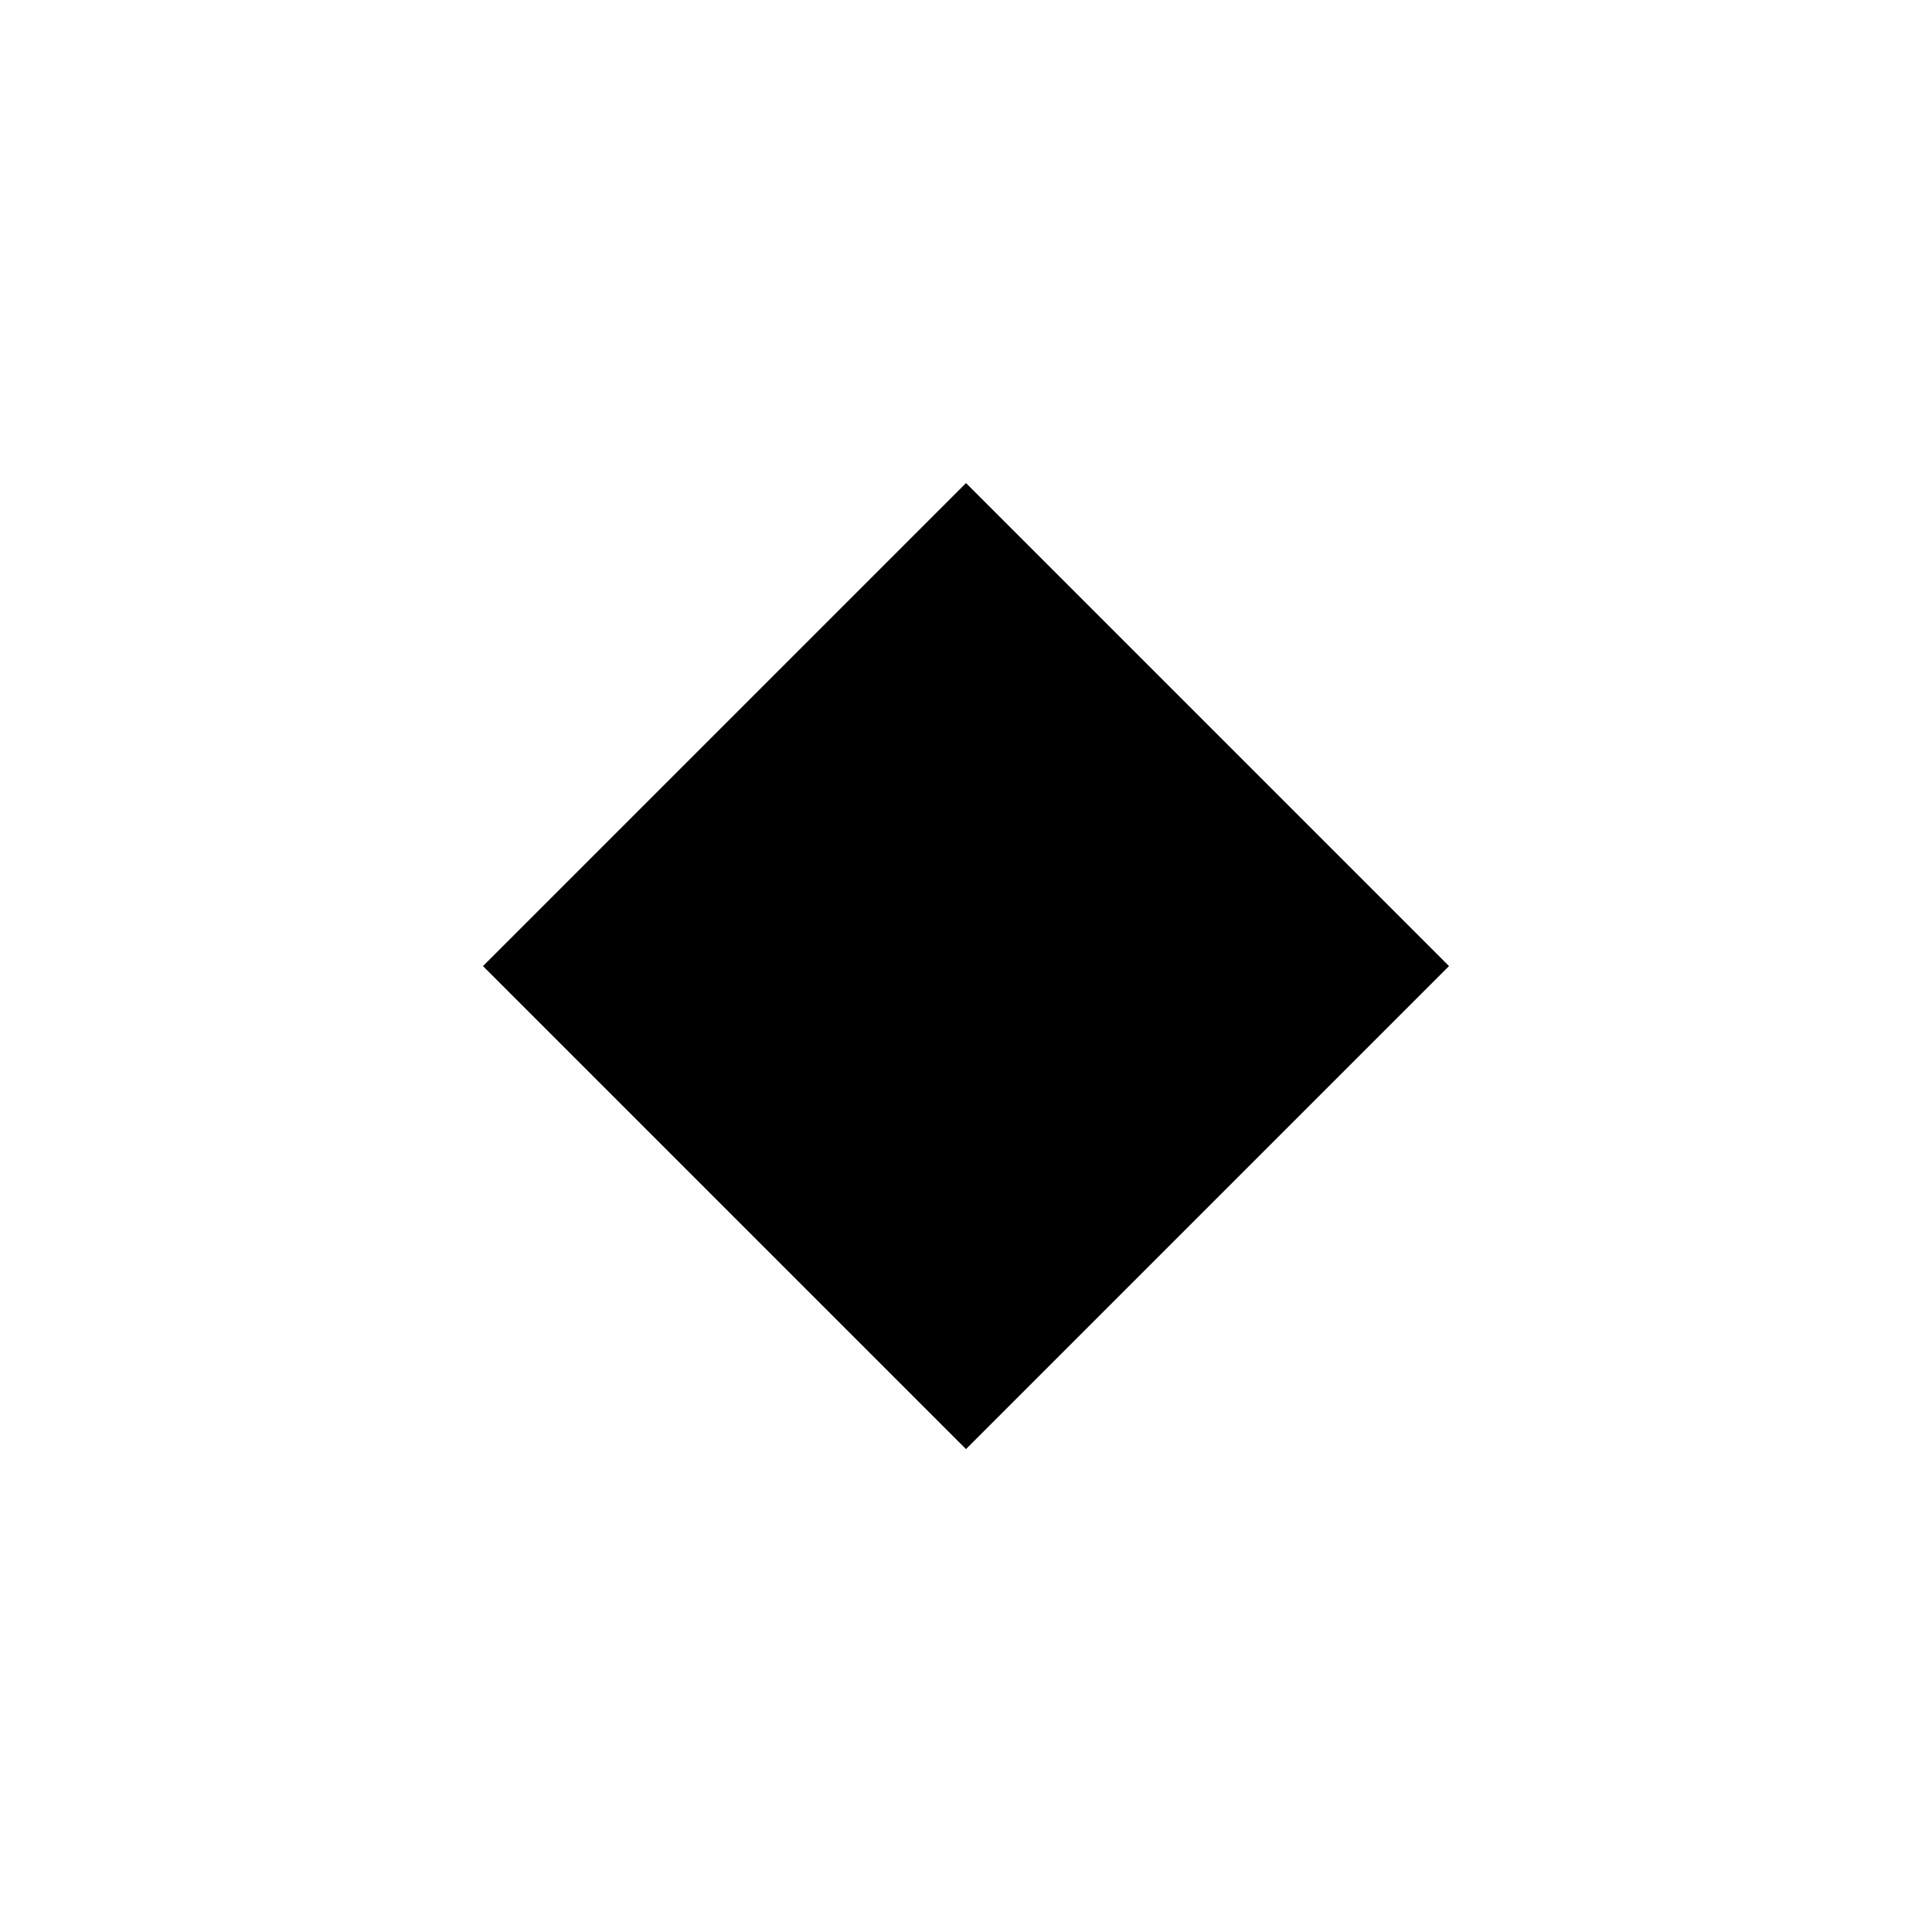
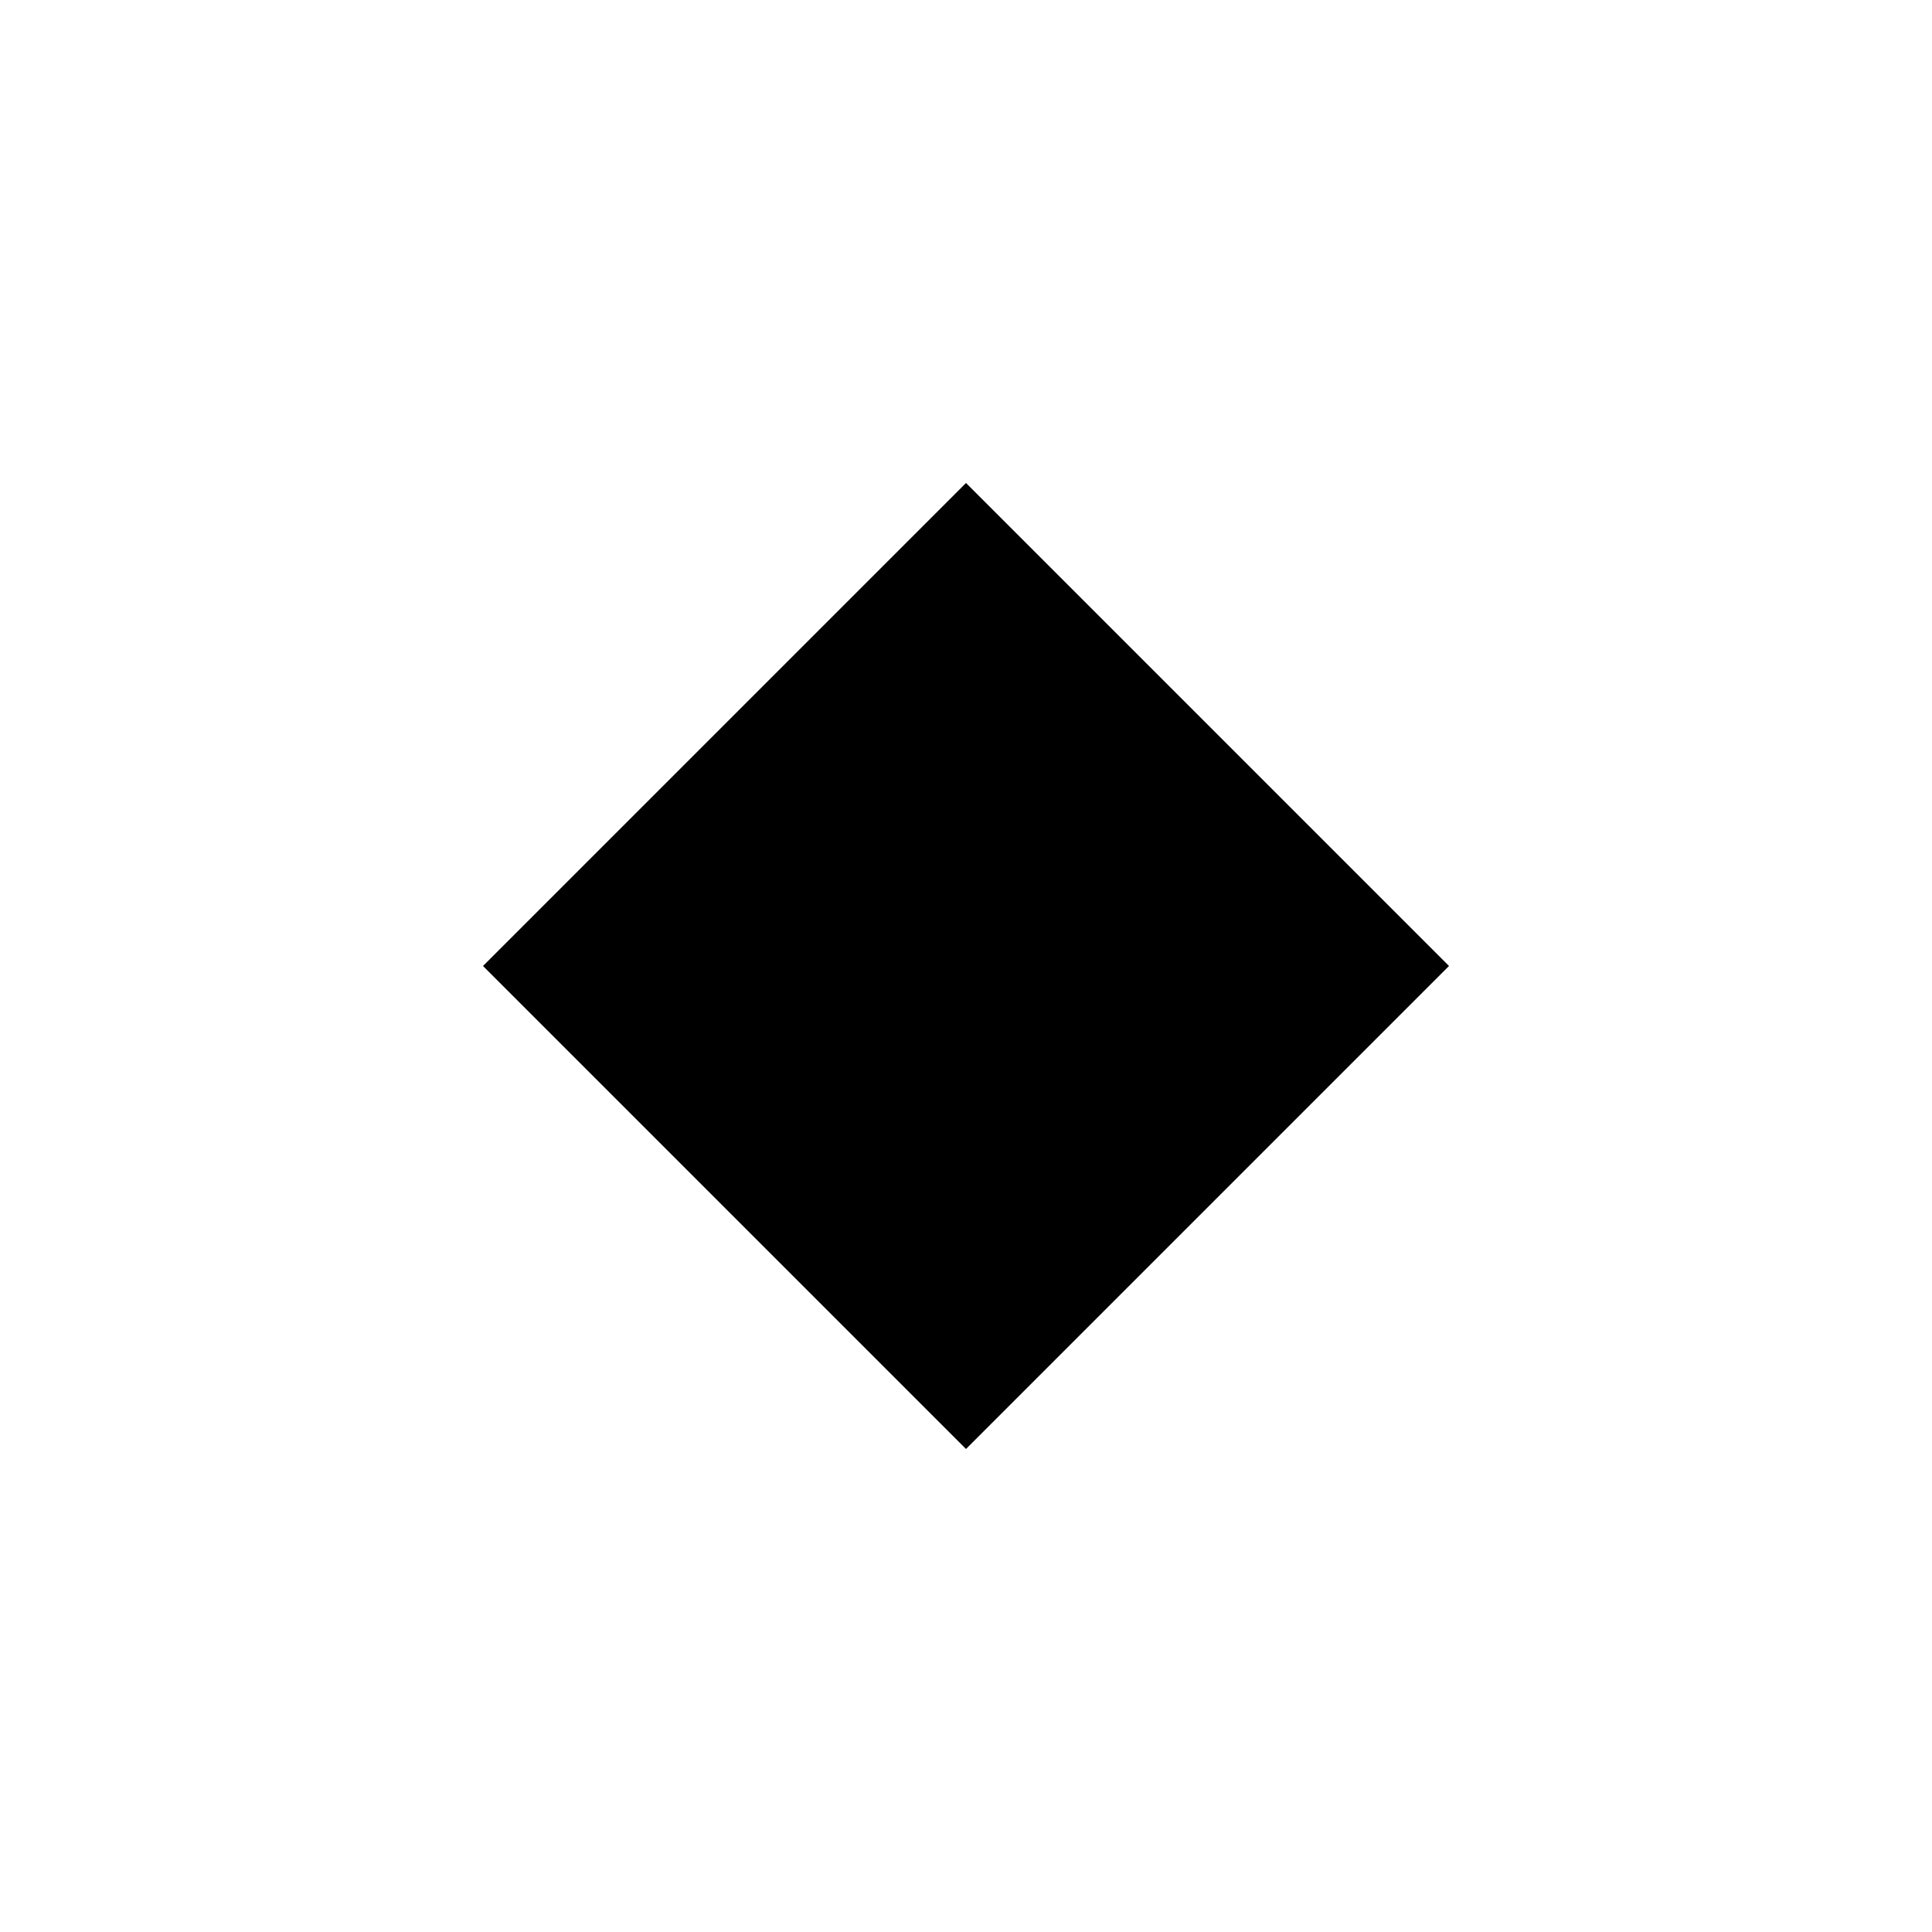
- <svg xmlns="http://www.w3.org/2000/svg" version="1.1" id="Layer_1" x="0px" y="0px" width="16px" height="16px" viewBox="0 0 16 16" enable-background="new 0 0 16 16" xml:space="preserve">
-   <rect x="5.172" y="5.172" transform="matrix(0.7071 0.7071 -0.7071 0.7071 8 -3.3137)" width="5.657" height="5.657" />
+ <svg xmlns="http://www.w3.org/2000/svg" version="1.1" id="Layer_1" width="16px" height="16px" x="0px" y="0px" viewBox="0 0 16 16" enable-background="new 0 0 16 16" xml:space="preserve">
  <path fill="#010101" d="M16,0H0 M0,16h16" />
+   <polygon points="12,8 8,4 4,8 8,12 " />
</svg>
